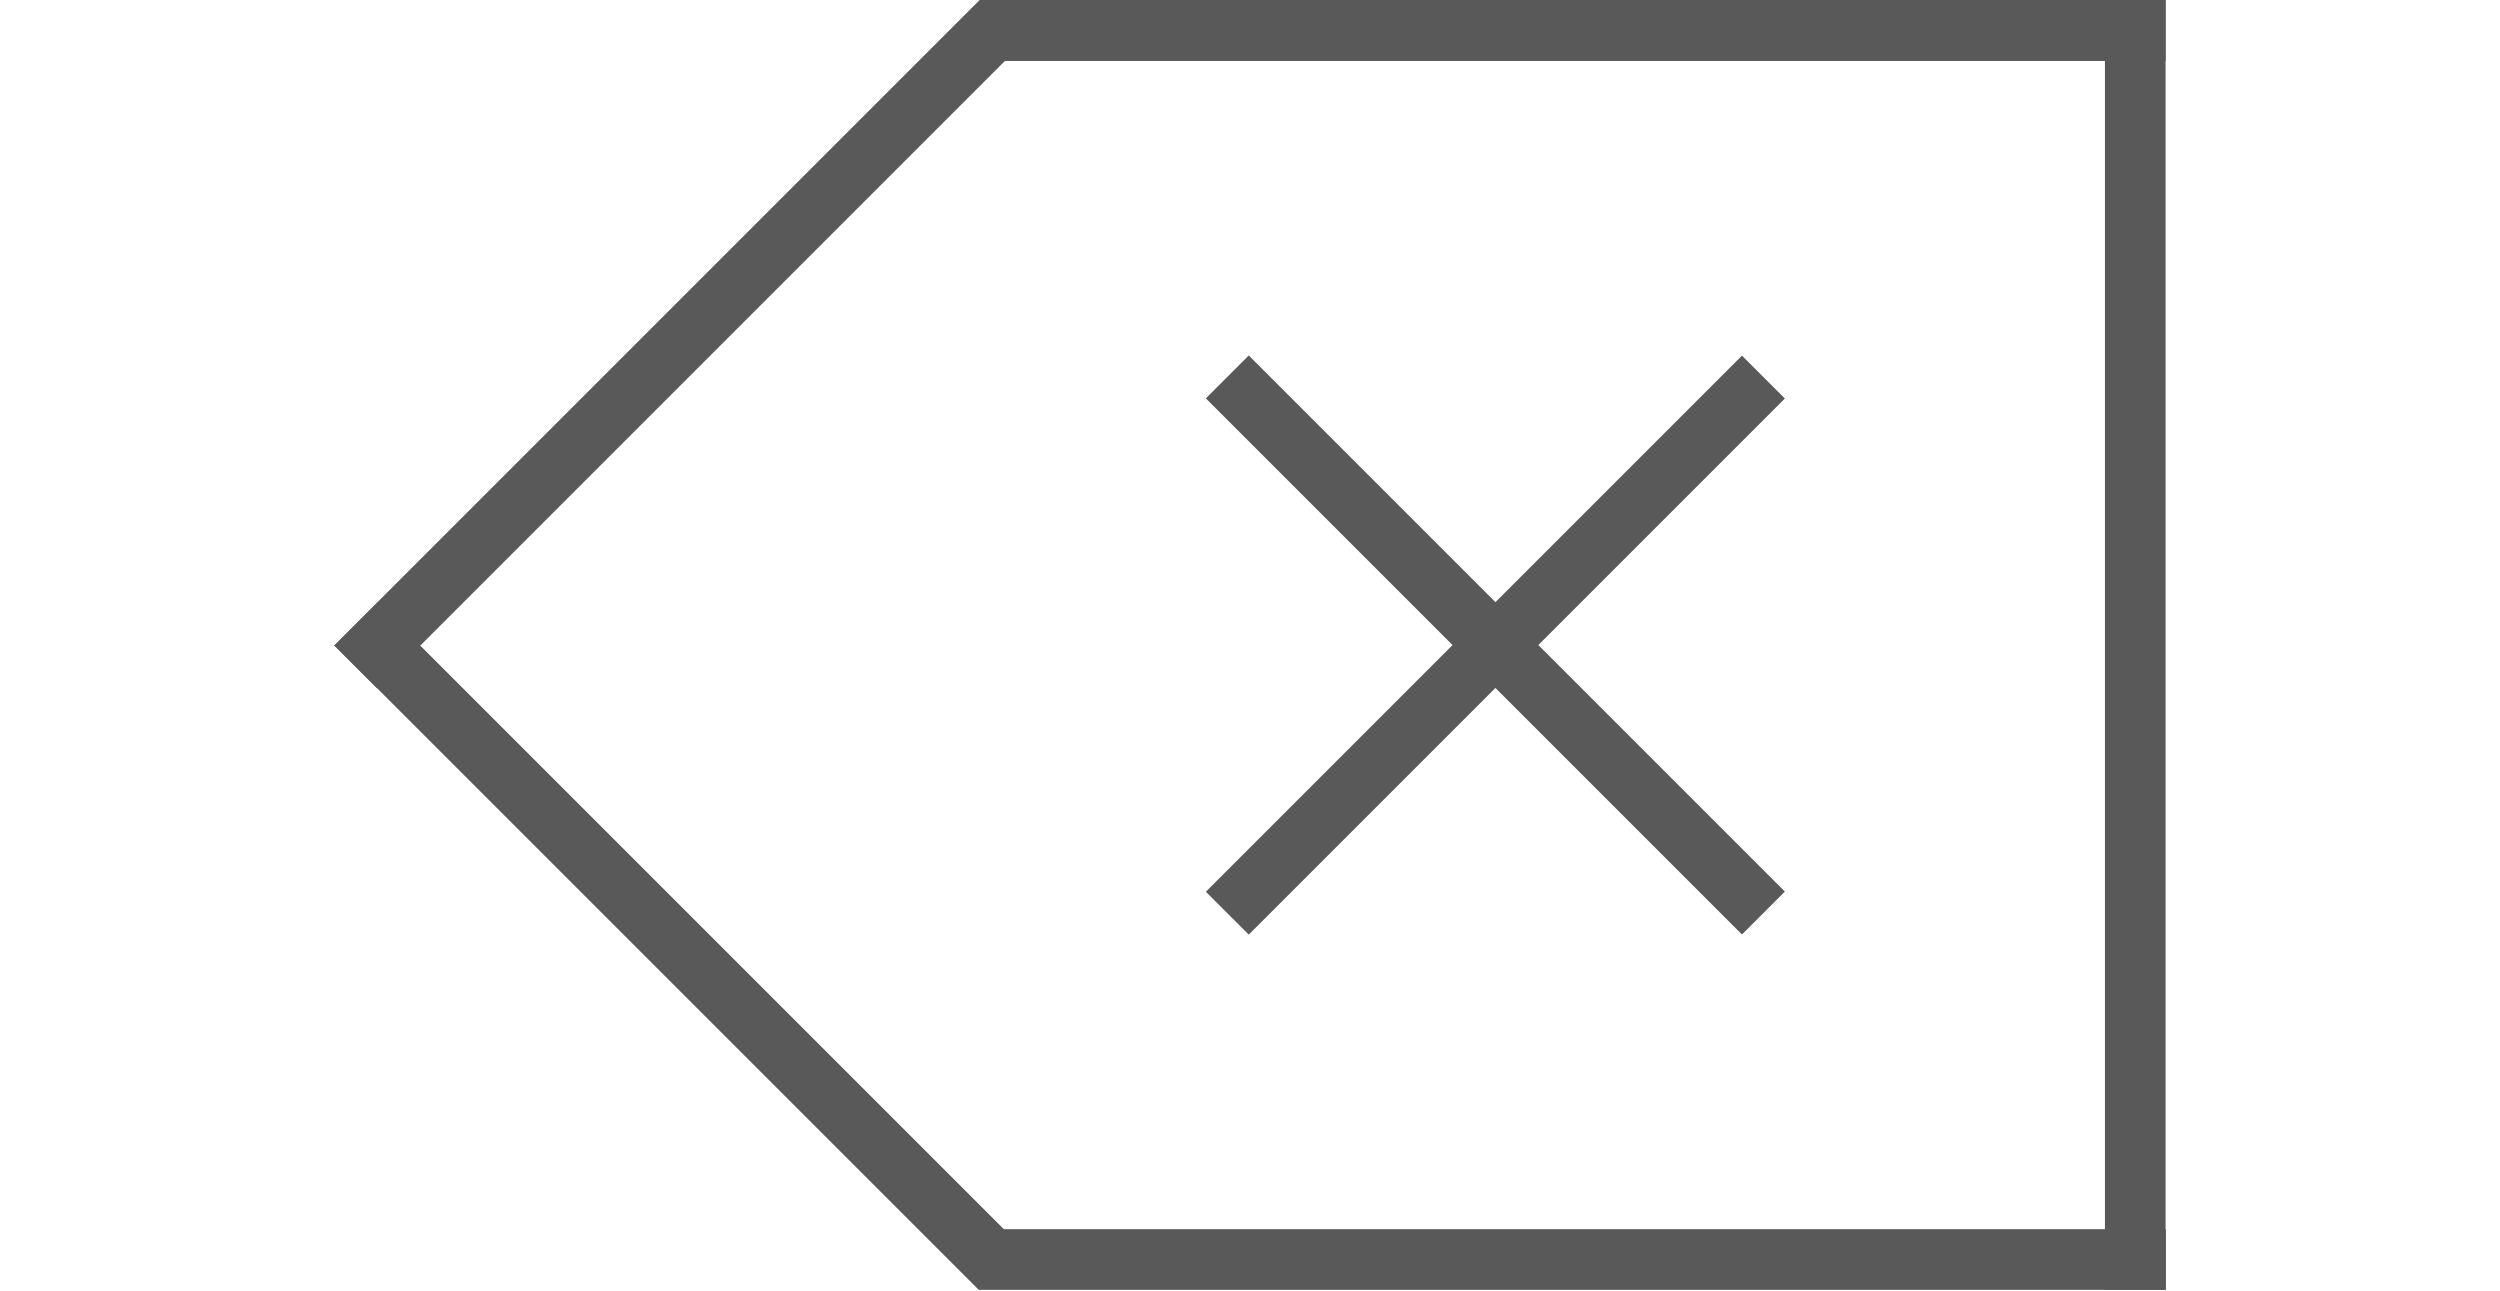
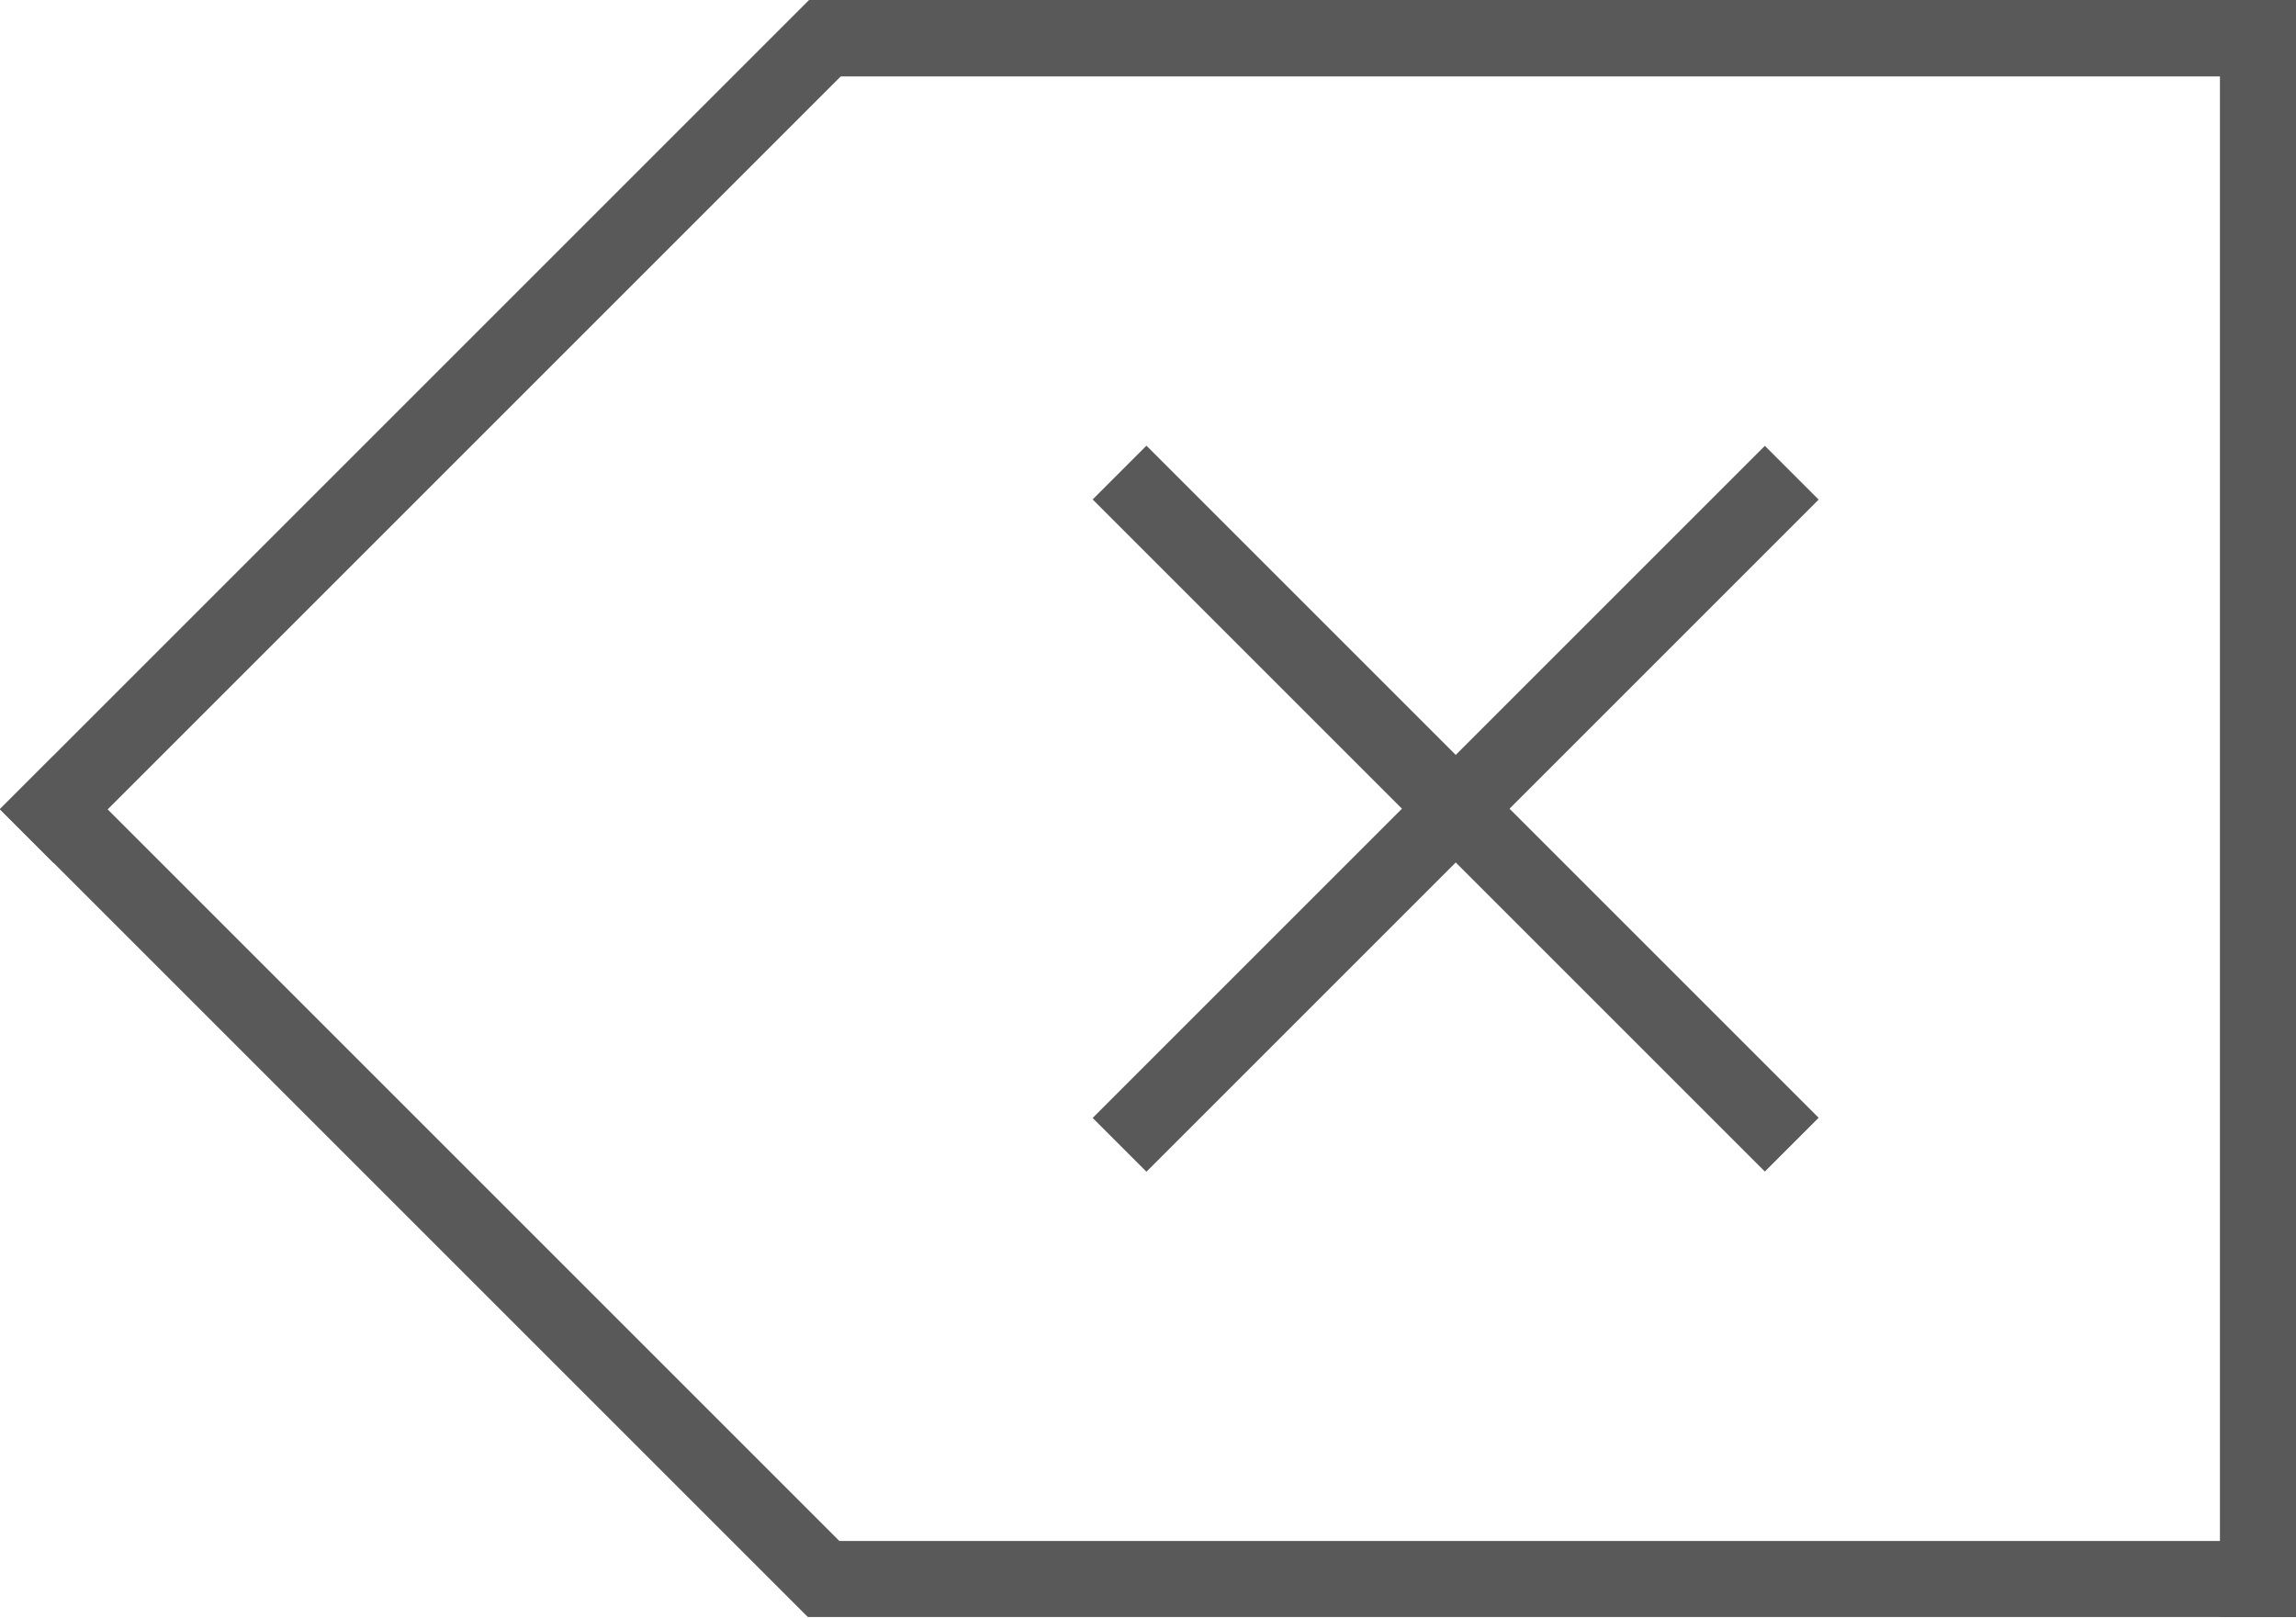
- <svg xmlns="http://www.w3.org/2000/svg" version="1.1" id="Layer_1" x="0px" y="0px" width="607.3px" height="313.4px" viewBox="-3.5 112 603.8 425.4" enable-background="new -3.5 112 603.8 425.4" xml:space="preserve">
+ <svg xmlns="http://www.w3.org/2000/svg" version="1.1" id="Layer_1" x="0px" y="0px" viewBox="-3.5 112 603.8 425.4" enable-background="new -3.5 112 603.8 425.4" xml:space="preserve">
  <rect x="580.3" y="112" fill="#595959" width="20" height="425.3" />
  <rect x="209" y="517.3" fill="#595959" width="391.4" height="20" />
  <rect x="254.3" y="314.7" transform="matrix(0.7071 0.7071 -0.7071 0.7071 340.6965 -173.1253)" fill="#595959" width="250" height="20" />
  <rect x="254.3" y="314.7" transform="matrix(0.7071 -0.7071 0.7071 0.7071 -118.4907 363.3269)" fill="#595959" width="250" height="20" />
  <rect x="209.3" y="112" fill="#595959" width="391" height="20.1" />
  <rect x="-40.5" y="215.4" transform="matrix(0.7071 -0.7071 0.7071 0.7071 -127.2301 143.8769)" fill="#595959" width="301.1" height="20.1" />
  <rect x="-40.4" y="414" transform="matrix(0.7071 0.7071 -0.7071 0.7071 331.9596 46.5484)" fill="#595959" width="300.4" height="20" />
</svg>
